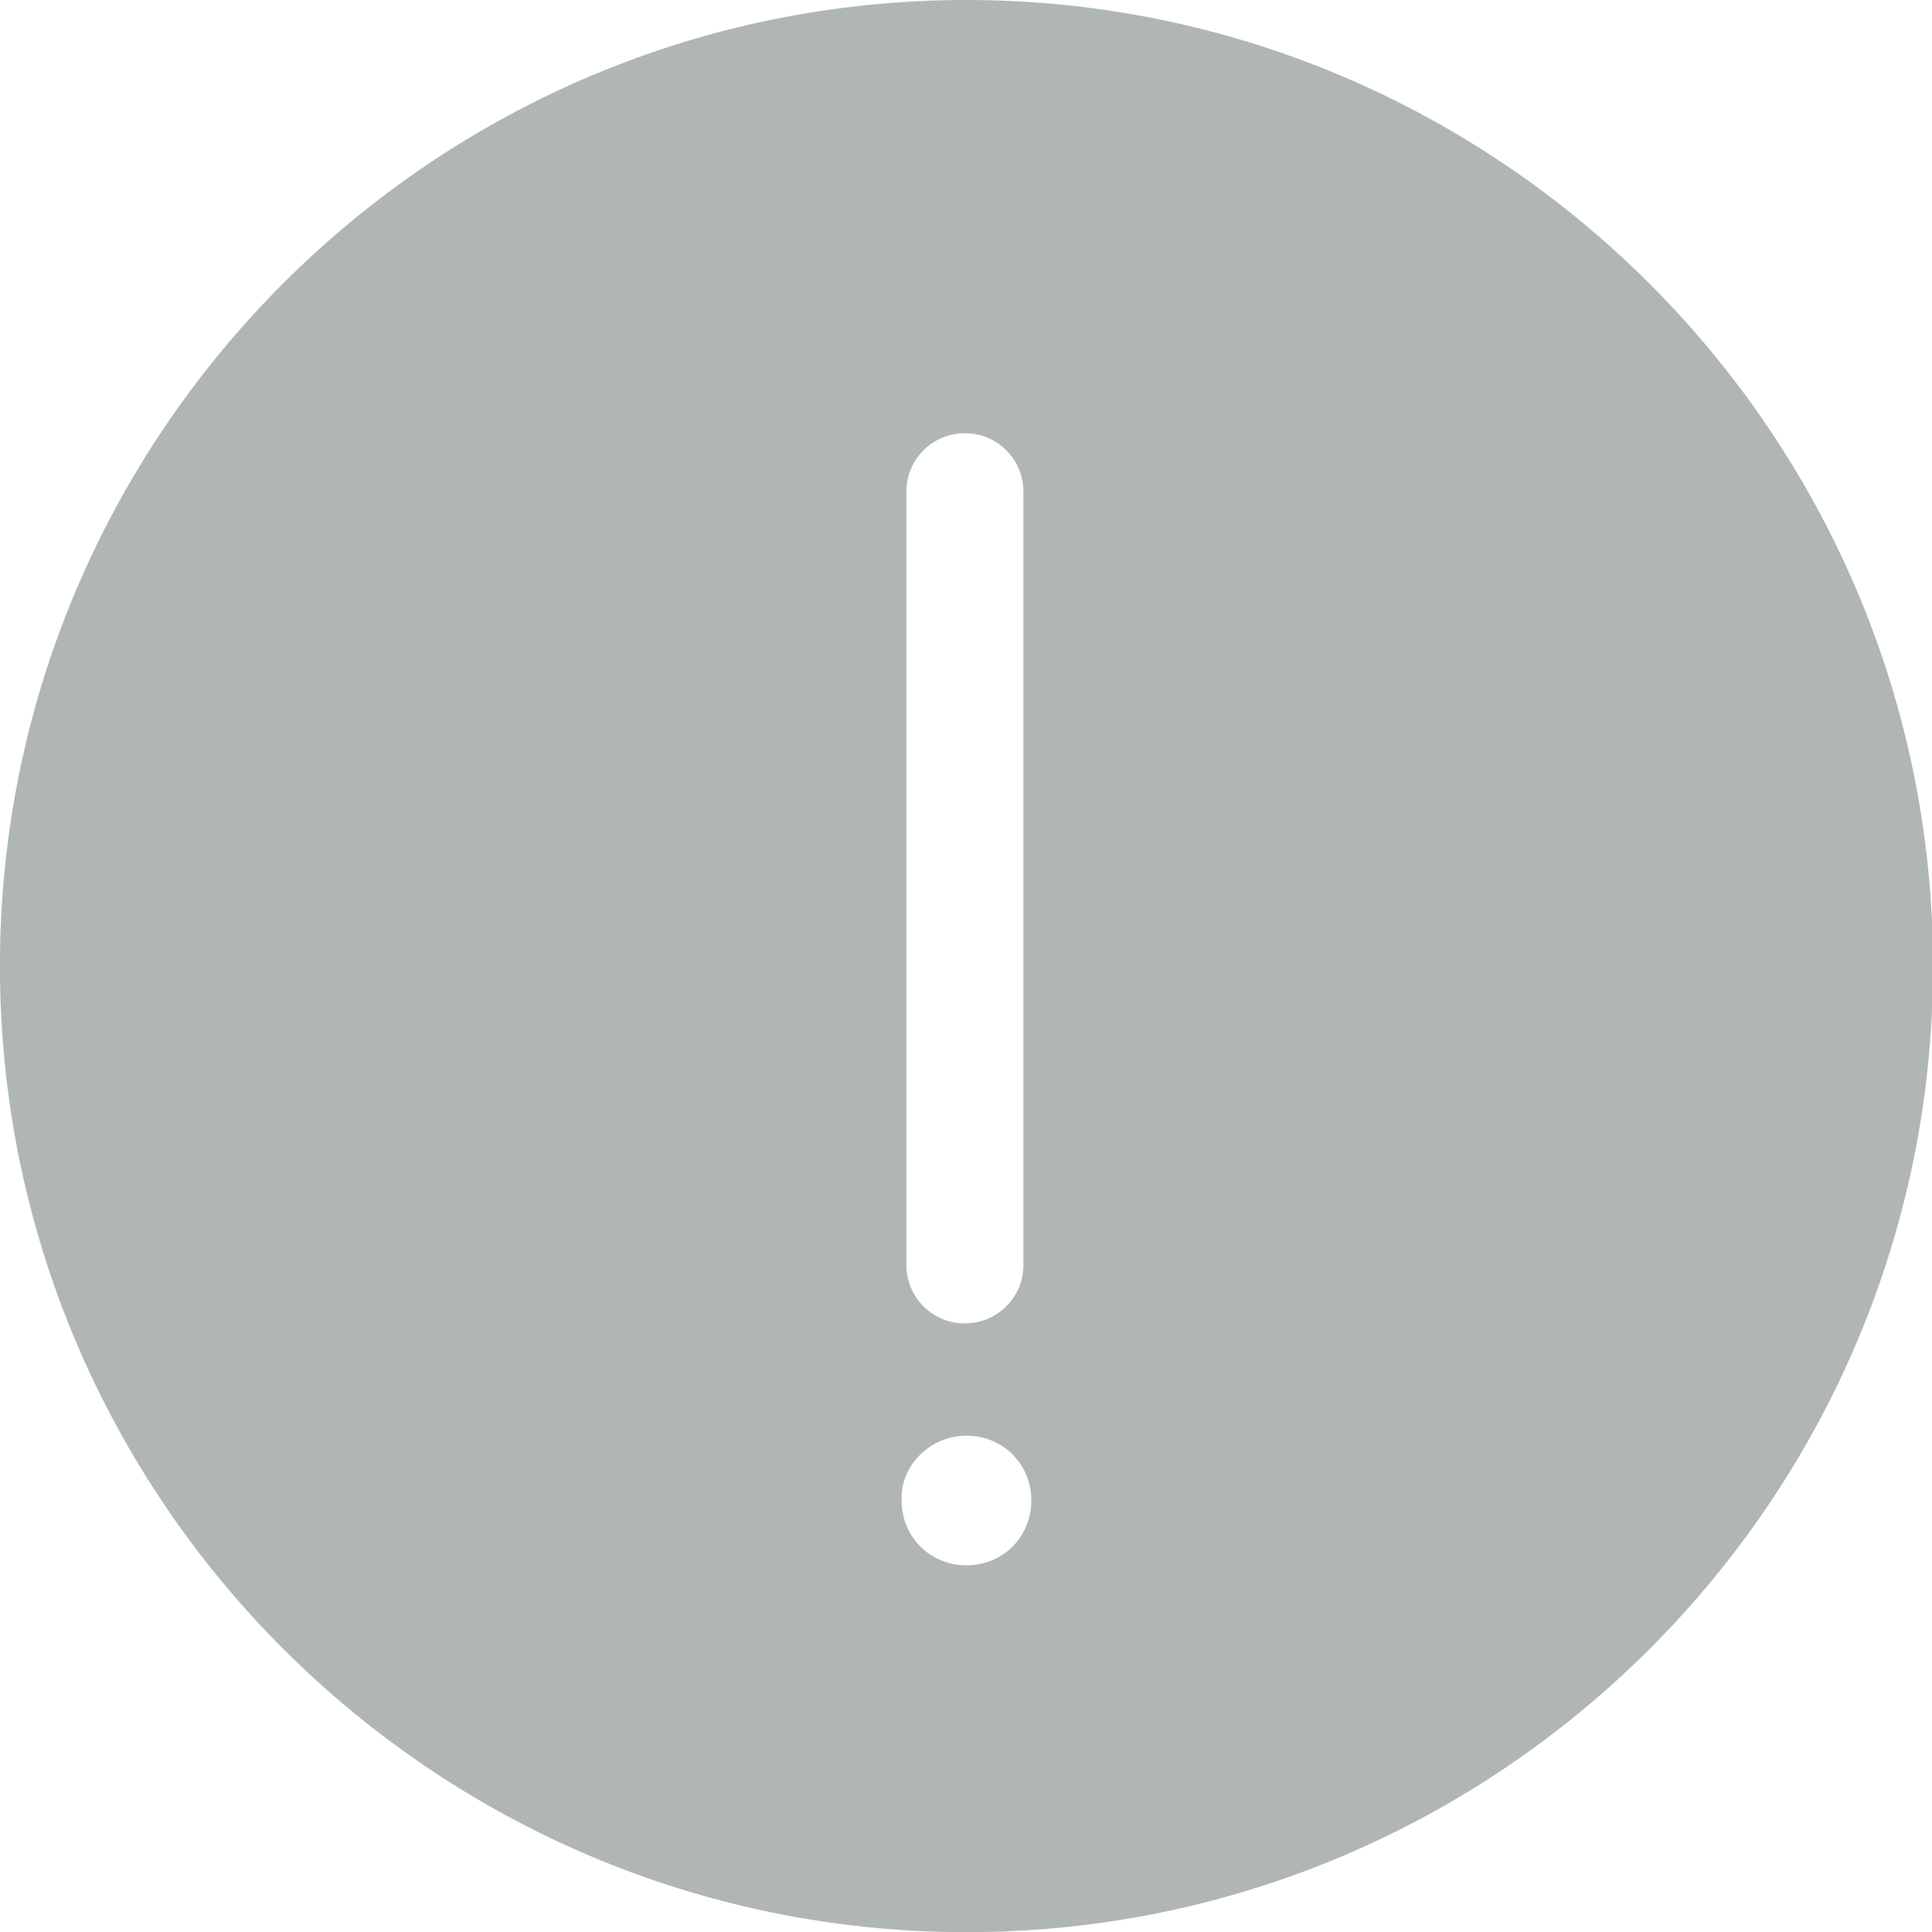
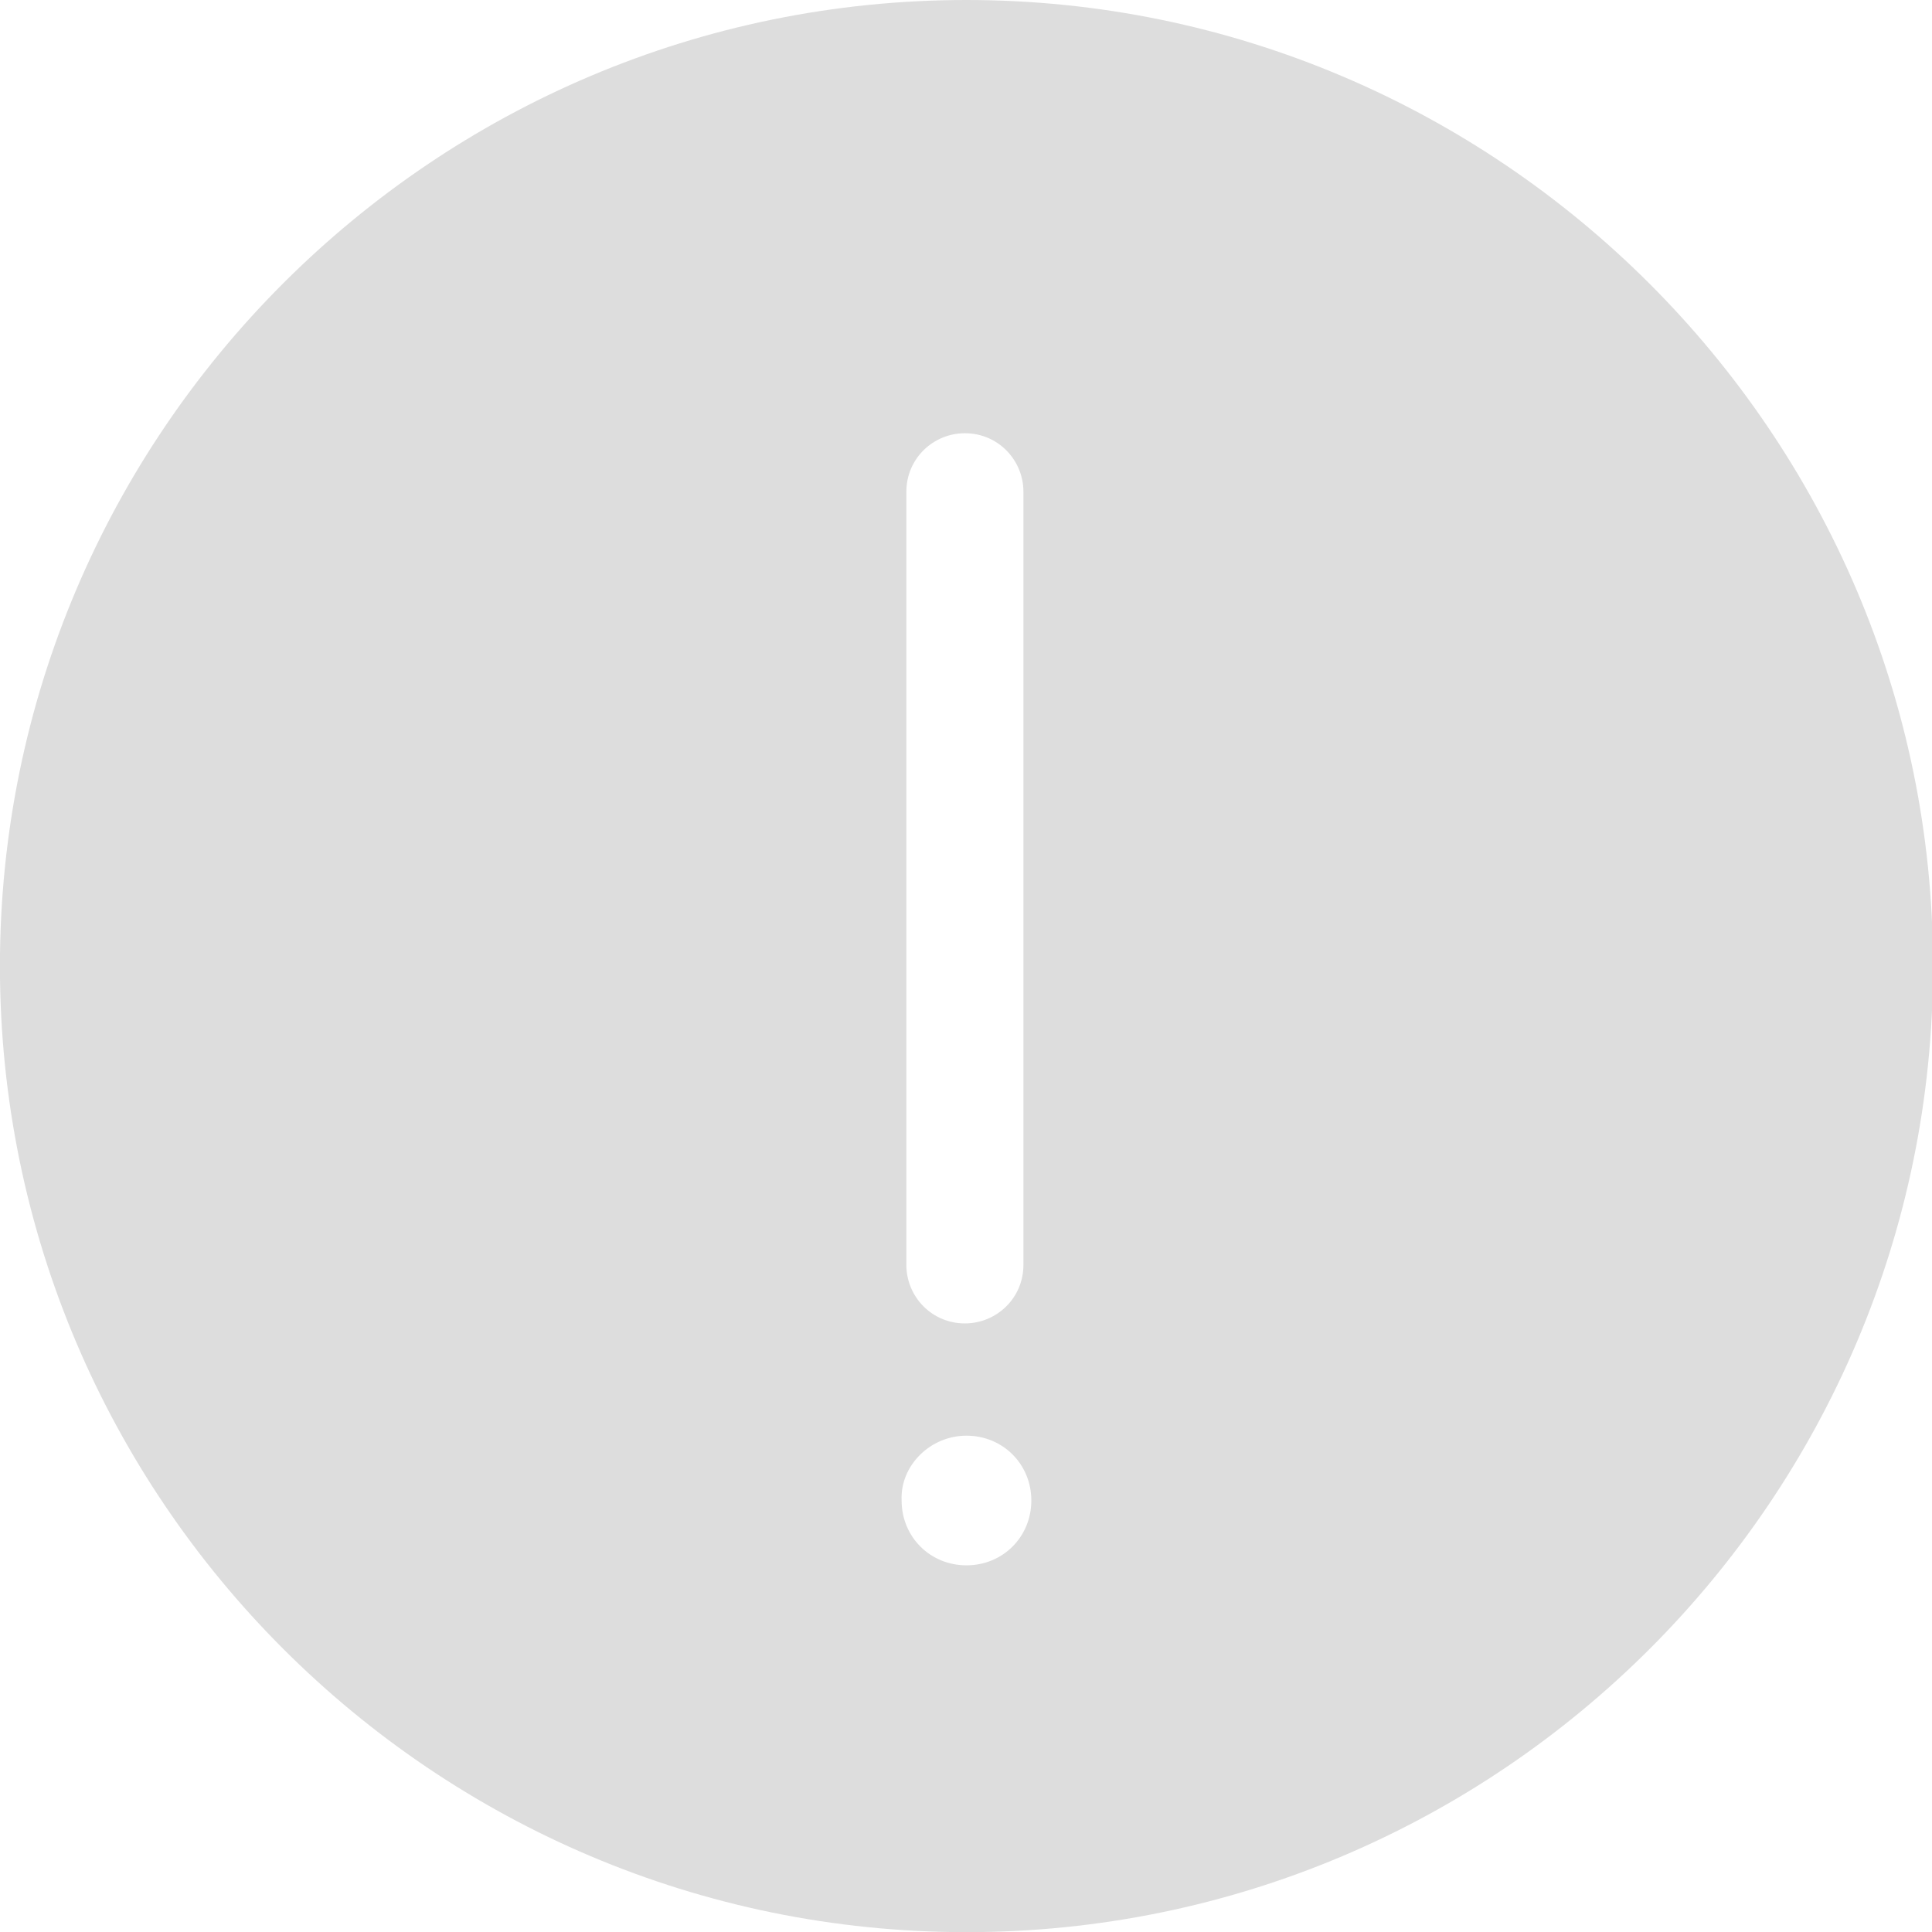
<svg xmlns="http://www.w3.org/2000/svg" t="1533352106606" class="icon" style="" viewBox="0 0 1024 1024" version="1.1" p-id="8763" width="200" height="200" id="svg8">
  <defs id="defs4">
    <style type="text/css" id="style2" />
  </defs>
-   <path d="M 512.252,0 C 229.696,0 -0.039,229.622 -0.039,512.041 c 0,282.419 229.734,512.041 512.291,512.041 282.557,0 512.291,-229.622 512.291,-512.041 C 1024.543,229.622 793.971,0 512.252,0 Z m -31.861,260.63 c 0,-17.599 14.254,-31.007 31.023,-31.007 17.607,0 31.023,14.247 31.023,31.007 v 409.8 c 0,17.599 -14.254,31.007 -31.023,31.007 -17.607,0 -31.023,-14.247 -31.023,-31.007 z m 31.861,500.309 c 19.284,0 34.376,15.085 34.376,34.36 0,19.275 -15.092,34.36 -34.376,34.36 -19.284,0 -34.376,-15.085 -34.376,-34.36 -0.838,-18.437 15.092,-34.36 34.376,-34.36 z" p-id="8764" id="path6" style="fill:#b0b6b6;stroke-width:1.16" />
+   <path d="M 512.252,0 C 229.696,0 -0.039,229.622 -0.039,512.041 c 0,282.419 229.734,512.041 512.291,512.041 282.557,0 512.291,-229.622 512.291,-512.041 C 1024.543,229.622 793.971,0 512.252,0 Z m -31.861,260.63 c 0,-17.599 14.254,-31.007 31.023,-31.007 17.607,0 31.023,14.247 31.023,31.007 v 409.8 c 0,17.599 -14.254,31.007 -31.023,31.007 -17.607,0 -31.023,-14.247 -31.023,-31.007 z m 31.861,500.309 c 19.284,0 34.376,15.085 34.376,34.36 0,19.275 -15.092,34.36 -34.376,34.36 -19.284,0 -34.376,-15.085 -34.376,-34.36 -0.838,-18.437 15.092,-34.36 34.376,-34.36 z" p-id="8764" id="path6" style="fill:#ddd;stroke-width:1.16" />
</svg>
